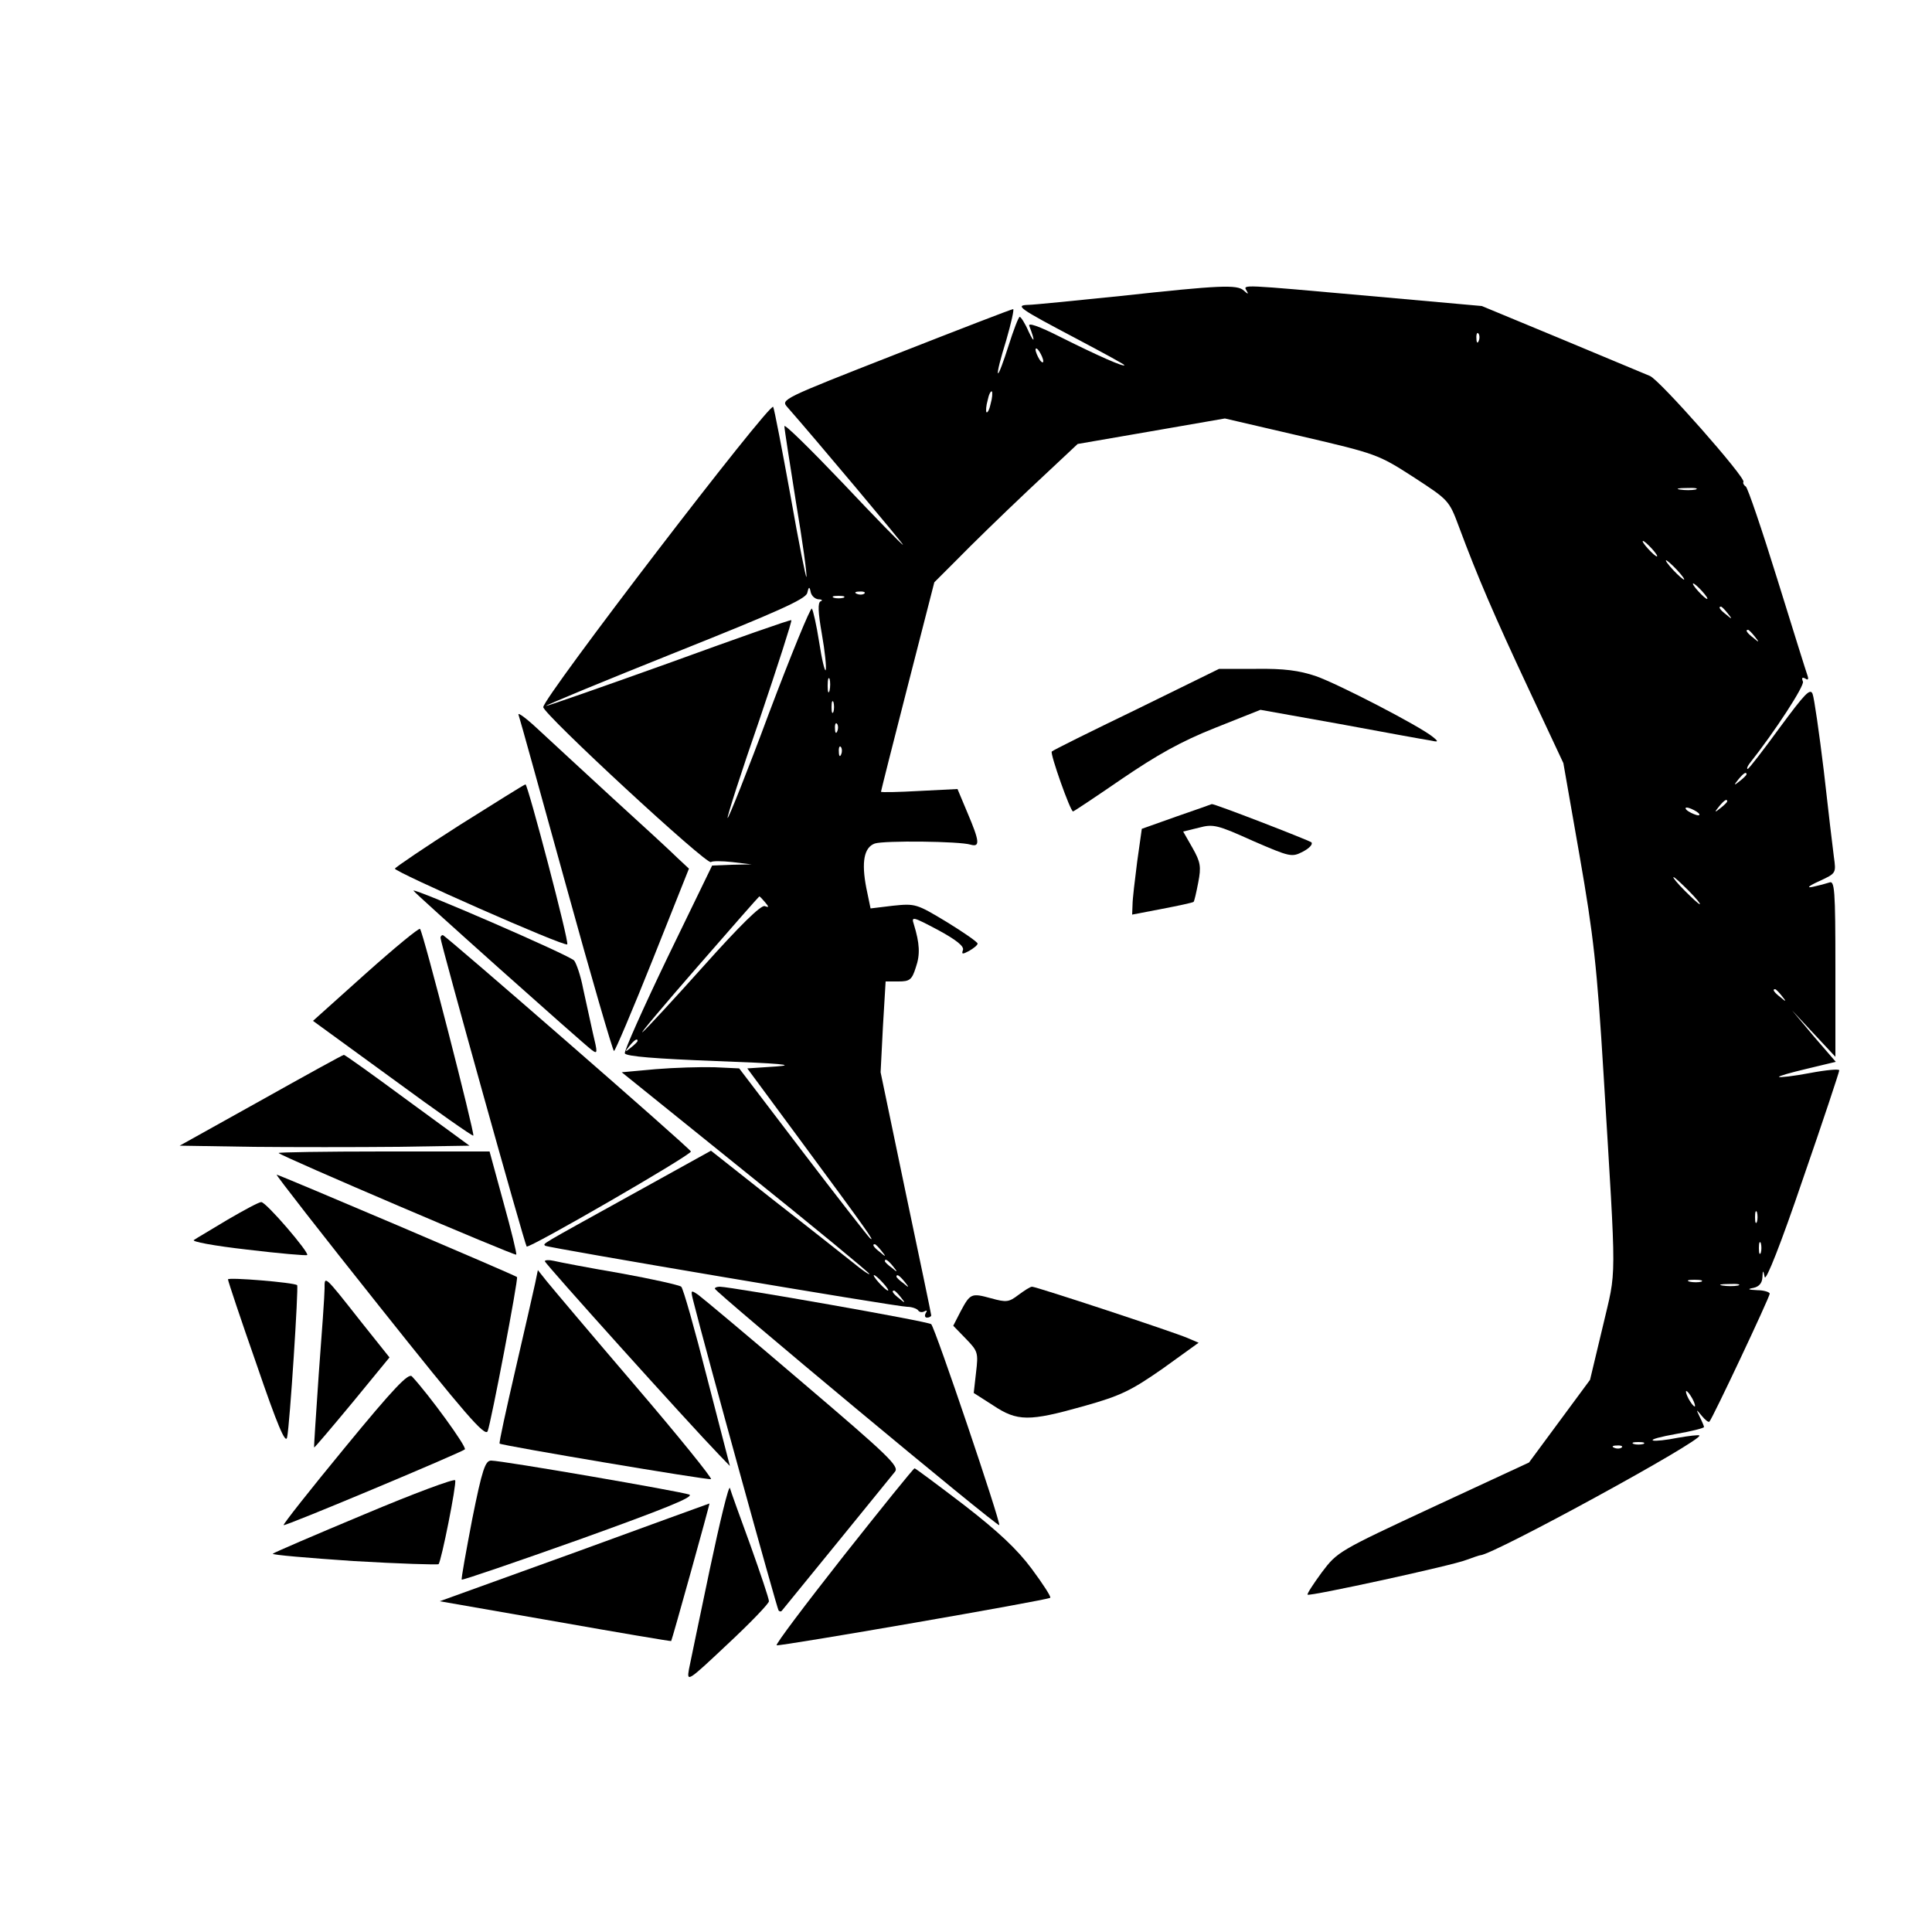
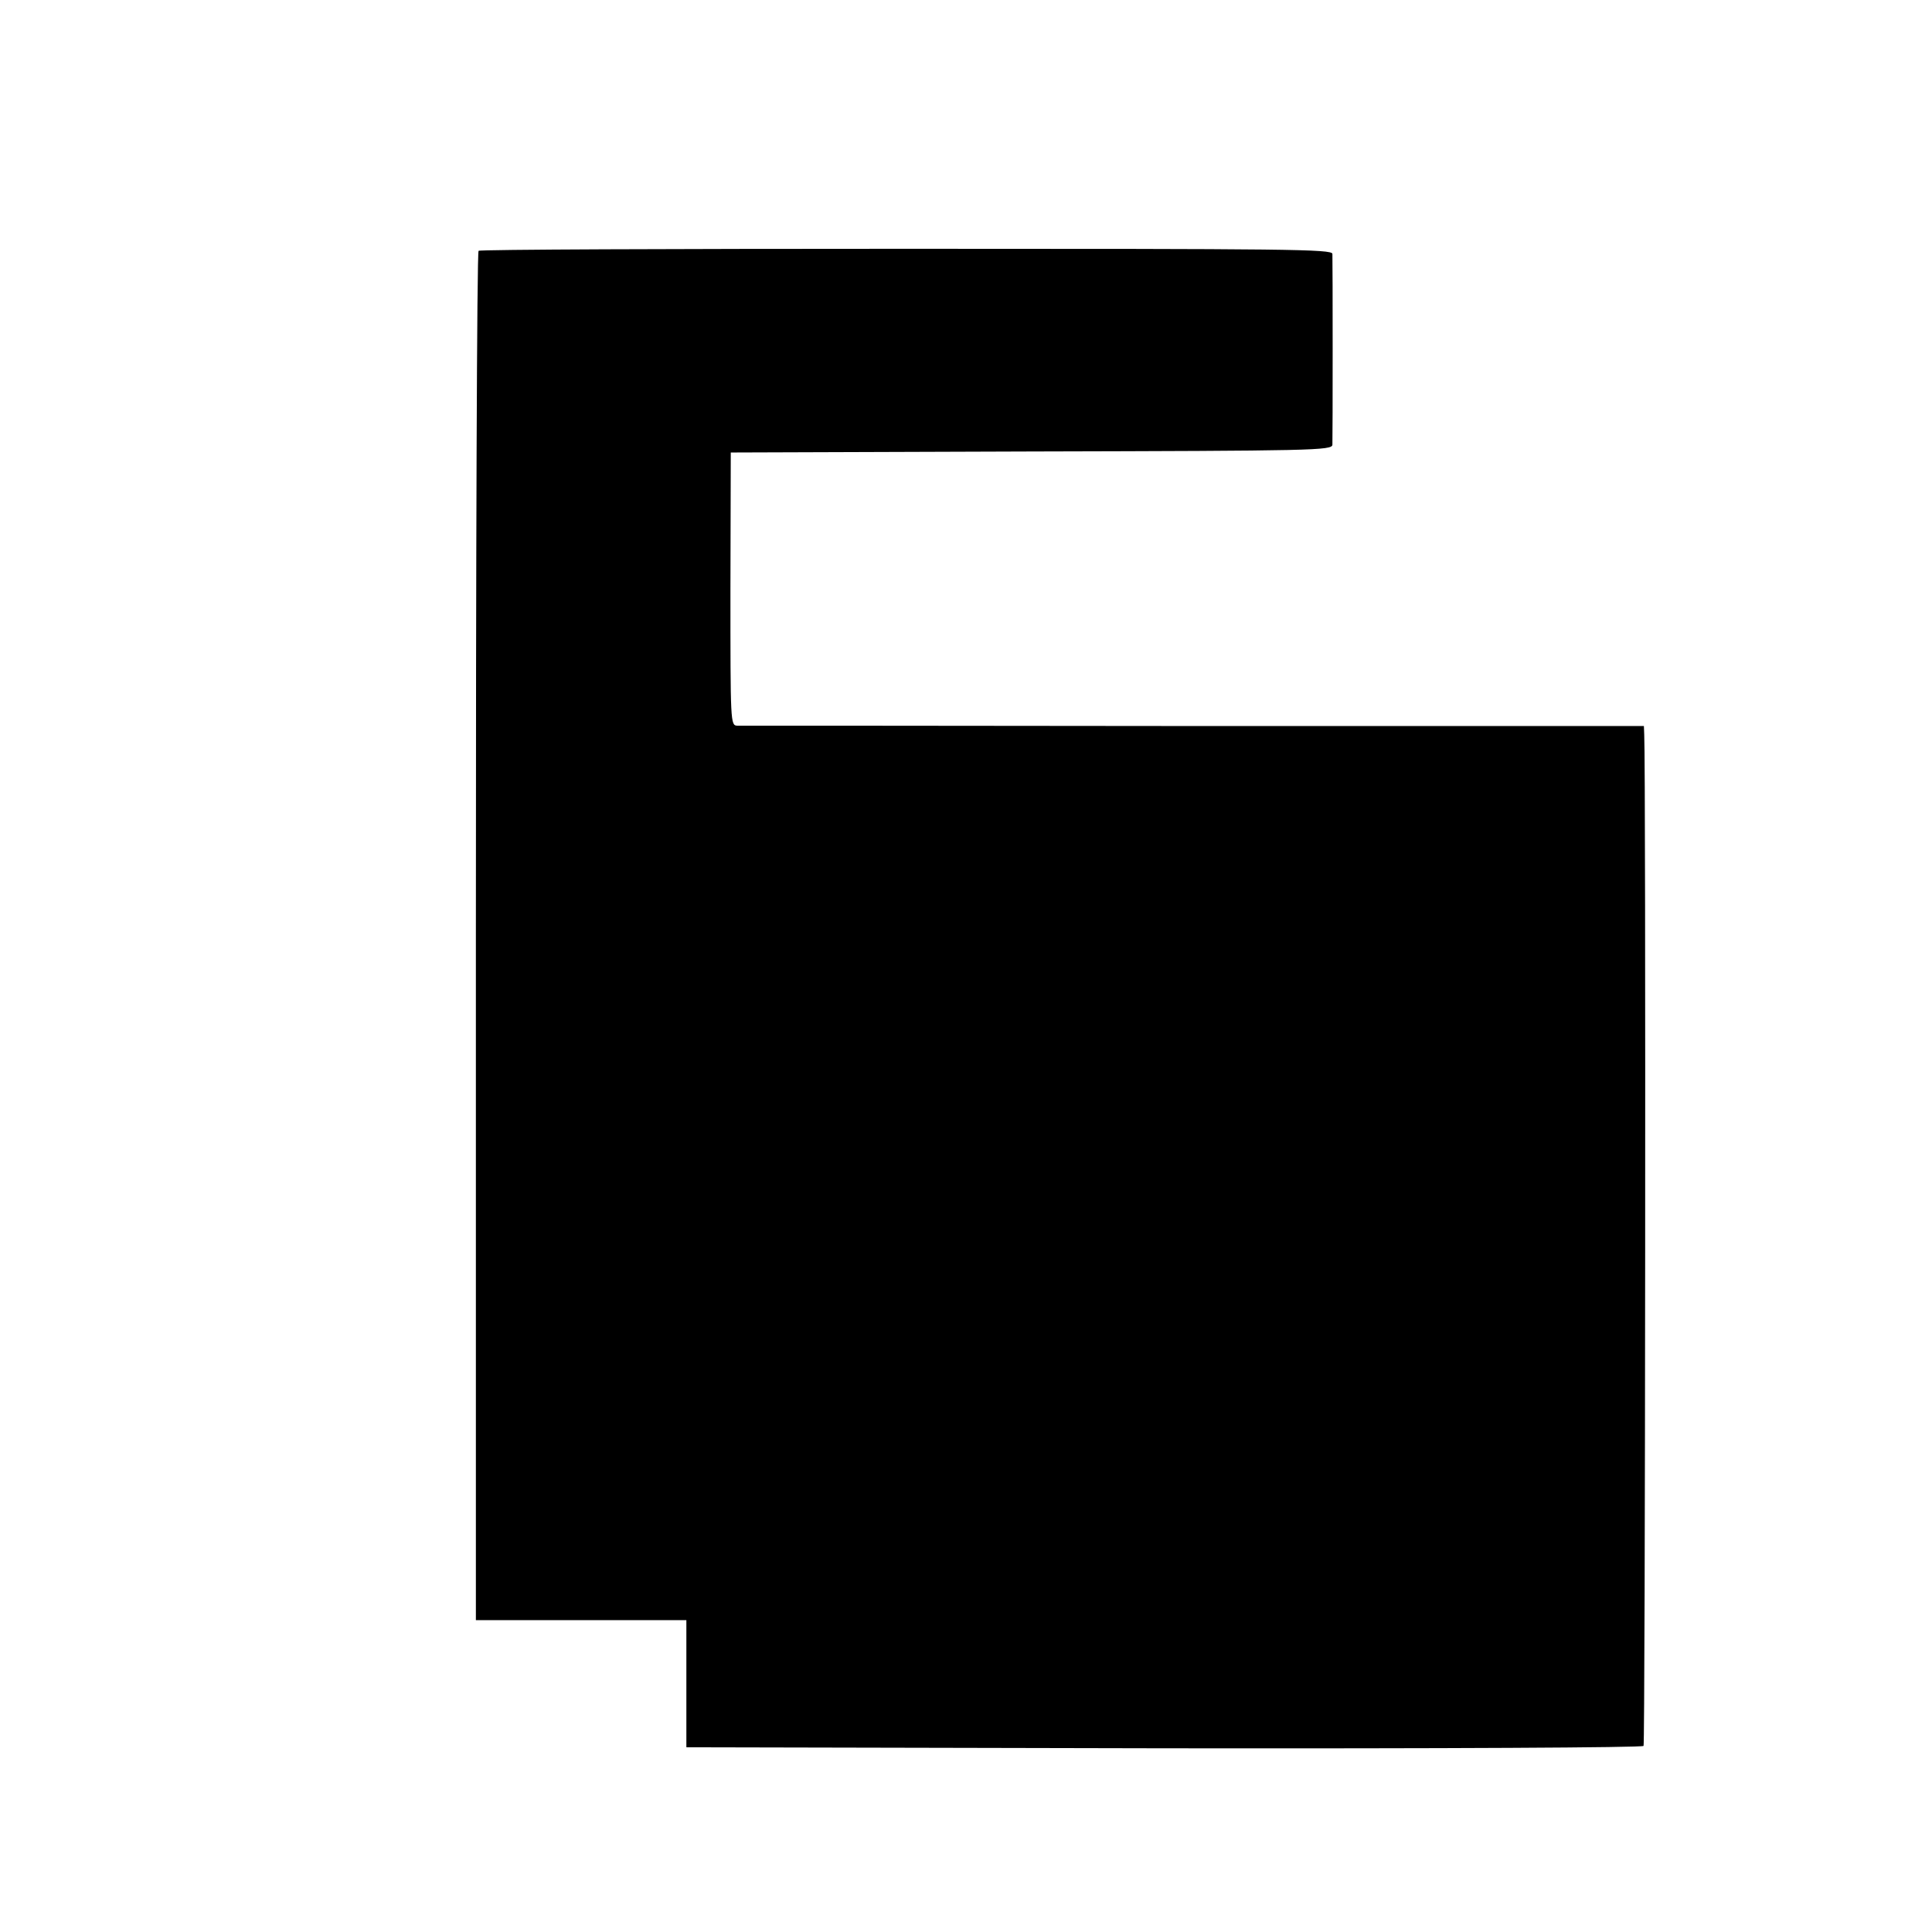
- <svg xmlns="http://www.w3.org/2000/svg" version="1.0" width="500pt" height="500pt" viewBox="0 0 500 500" preserveAspectRatio="xMidYMid meet">
-   <g transform="translate(0,500) scale(0.1,-0.1)" fill="#000000" stroke="none">
-     <path d="M2900 4234 c-118 -12 -226 -23 -239 -23 -36 -1 -22 -10 122 -86 70 -37 127 -68 127 -70 0 -6 -68 24 -164 72 -59 30 -87 39 -82 29 15 -39 14 -48 -2 -14 -9 21 -20 38 -23 38 -3 0 -16 -34 -29 -75 -13 -41 -25 -73 -27 -71 -3 2 7 40 21 85 13 45 21 81 18 81 -4 0 -141 -53 -304 -117 -296 -116 -298 -117 -280 -137 67 -76 302 -356 299 -356 -3 0 -73 72 -156 160 -83 87 -151 154 -151 147 0 -7 14 -96 30 -197 17 -101 29 -188 27 -193 -1 -5 -20 89 -41 209 -22 121 -42 225 -45 231 -8 14 -595 -752 -595 -777 -1 -17 426 -412 434 -401 3 3 28 3 55 0 l50 -6 -51 -1 -51 -2 -115 -237 c-63 -131 -113 -243 -111 -249 3 -8 80 -14 236 -20 165 -6 210 -10 156 -14 l-75 -5 144 -195 c164 -222 190 -259 173 -244 -6 6 -85 107 -175 225 l-163 214 -64 3 c-35 1 -104 -1 -152 -5 l-88 -8 320 -258 c177 -142 321 -261 321 -264 0 -3 -19 10 -42 29 -24 19 -116 92 -206 162 l-162 128 -213 -118 c-233 -129 -222 -122 -216 -128 6 -5 910 -158 937 -158 12 0 25 -5 28 -9 3 -5 10 -6 16 -3 7 4 8 2 4 -4 -4 -7 -2 -12 3 -12 6 0 11 3 11 6 0 3 -30 146 -66 317 l-65 312 6 118 7 117 33 0 c29 0 35 4 45 36 12 34 10 63 -5 112 -7 21 -3 20 63 -15 46 -25 68 -42 64 -52 -4 -11 -1 -11 16 -2 12 7 22 15 22 19 0 4 -36 29 -80 56 -78 47 -81 48 -139 42 l-58 -7 -11 53 c-13 67 -6 105 22 115 24 8 220 6 248 -3 25 -7 23 9 -8 82 l-26 62 -99 -5 c-54 -3 -99 -4 -99 -2 0 2 31 125 69 273 l69 269 59 59 c32 33 115 114 185 180 l127 119 191 33 190 33 198 -46 c193 -45 199 -47 289 -105 92 -60 93 -60 119 -130 48 -129 91 -229 181 -421 l89 -190 42 -240 c36 -206 45 -286 62 -565 34 -561 34 -498 -2 -653 l-33 -138 -79 -107 -79 -107 -248 -115 c-245 -114 -248 -116 -288 -169 -22 -30 -39 -56 -37 -58 5 -5 377 76 411 90 17 6 33 12 36 12 33 1 579 299 567 310 -2 2 -27 -1 -56 -6 -30 -6 -58 -9 -64 -7 -7 3 21 10 60 17 40 7 72 15 72 18 0 2 -5 14 -11 26 -10 21 -10 21 5 3 9 -11 18 -18 20 -15 8 8 156 322 156 331 0 4 -15 9 -32 9 -24 1 -27 3 -10 6 14 3 22 12 23 26 1 21 2 21 6 2 3 -12 42 86 99 254 52 150 94 277 94 281 0 4 -34 1 -76 -7 -42 -8 -78 -12 -80 -10 -2 2 30 11 72 21 l75 18 -57 66 -56 67 56 -60 56 -60 0 229 c0 205 -2 228 -16 222 -9 -3 -28 -8 -42 -11 -18 -4 -12 2 17 15 43 20 43 20 37 63 -3 23 -15 123 -26 222 -12 99 -25 189 -29 199 -6 16 -20 1 -85 -87 -43 -59 -80 -107 -83 -107 -3 0 -1 6 4 13 68 86 143 202 139 213 -4 10 -2 12 6 8 7 -5 9 -2 6 7 -3 8 -38 120 -78 249 -40 129 -77 238 -82 241 -5 3 -8 9 -6 12 6 11 -217 264 -242 274 -14 6 -117 49 -230 96 l-205 85 -290 26 c-337 30 -328 30 -319 14 6 -10 4 -10 -7 0 -17 16 -62 14 -319 -14z m927 -116 c-3 -8 -6 -5 -6 6 -1 11 2 17 5 13 3 -3 4 -12 1 -19z m-1127 -53 c0 -5 -5 -3 -10 5 -5 8 -10 20 -10 25 0 6 5 3 10 -5 5 -8 10 -19 10 -25z m-136 -109 c-3 -15 -8 -25 -11 -23 -2 3 -1 17 3 31 3 15 8 25 11 23 2 -3 1 -17 -3 -31z m1824 -223 c-10 -2 -28 -2 -40 0 -13 2 -5 4 17 4 22 1 32 -1 23 -4z m-113 -153 c10 -11 16 -20 13 -20 -3 0 -13 9 -23 20 -10 11 -16 20 -13 20 3 0 13 -9 23 -20z m65 -55 c13 -14 21 -25 18 -25 -2 0 -15 11 -28 25 -13 14 -21 25 -18 25 2 0 15 -11 28 -25z m65 -55 c10 -11 16 -20 13 -20 -3 0 -13 9 -23 20 -10 11 -16 20 -13 20 3 0 13 -9 23 -20z m-2287 -21 c9 0 12 -3 6 -5 -8 -3 -7 -28 3 -85 8 -45 12 -86 10 -93 -2 -6 -10 26 -17 72 -7 45 -16 84 -19 87 -4 2 -54 -120 -111 -271 -56 -151 -105 -273 -107 -271 -2 2 35 118 83 256 47 139 84 254 82 256 -2 2 -144 -48 -317 -111 -173 -62 -316 -112 -318 -111 -1 2 149 64 334 138 263 105 337 138 342 154 4 17 6 18 9 3 2 -10 11 -18 20 -19z m119 15 c-3 -3 -12 -4 -19 -1 -8 3 -5 6 6 6 11 1 17 -2 13 -5z m-54 -11 c-7 -2 -19 -2 -25 0 -7 3 -2 5 12 5 14 0 19 -2 13 -5z m2288 -40 c13 -16 12 -17 -3 -4 -17 13 -22 21 -14 21 2 0 10 -8 17 -17z m70 -60 c13 -16 12 -17 -3 -4 -17 13 -22 21 -14 21 2 0 10 -8 17 -17z m-2394 -140 c-3 -10 -5 -4 -5 12 0 17 2 24 5 18 2 -7 2 -21 0 -30z m10 -55 c-3 -7 -5 -2 -5 12 0 14 2 19 5 13 2 -7 2 -19 0 -25z m10 -50 c-3 -8 -6 -5 -6 6 -1 11 2 17 5 13 3 -3 4 -12 1 -19z m10 -60 c-3 -8 -6 -5 -6 6 -1 11 2 17 5 13 3 -3 4 -12 1 -19z m2343 -52 c0 -2 -8 -10 -17 -17 -16 -13 -17 -12 -4 4 13 16 21 21 21 13z m-50 -70 c0 -2 -8 -10 -17 -17 -16 -13 -17 -12 -4 4 13 16 21 21 21 13z m-80 -26 c8 -5 11 -10 5 -10 -5 0 -17 5 -25 10 -8 5 -10 10 -5 10 6 0 17 -5 25 -10z m-20 -205 c19 -19 32 -35 29 -35 -3 0 -20 16 -39 35 -19 19 -32 35 -29 35 3 0 20 -16 39 -35z m-2390 -30 c11 -13 10 -14 -1 -10 -10 3 -64 -50 -157 -154 -78 -87 -150 -165 -159 -172 -10 -8 54 68 142 169 87 100 159 182 160 182 2 0 8 -7 15 -15z m2631 -242 c13 -16 12 -17 -3 -4 -17 13 -22 21 -14 21 2 0 10 -8 17 -17z m-2961 -117 c0 -2 -8 -10 -17 -17 -16 -13 -17 -12 -4 4 13 16 21 21 21 13z m2897 -468 c-3 -7 -5 -2 -5 12 0 14 2 19 5 13 2 -7 2 -19 0 -25z m10 -80 c-3 -7 -5 -2 -5 12 0 14 2 19 5 13 2 -7 2 -19 0 -25z m-2276 5 c13 -16 12 -17 -3 -4 -17 13 -22 21 -14 21 2 0 10 -8 17 -17z m30 -40 c13 -16 12 -17 -3 -4 -10 7 -18 15 -18 17 0 8 8 3 21 -13z m-26 -43 c10 -11 16 -20 13 -20 -3 0 -13 9 -23 20 -10 11 -16 20 -13 20 3 0 13 -9 23 -20z m56 3 c13 -16 12 -17 -3 -4 -10 7 -18 15 -18 17 0 8 8 3 21 -13z m2062 0 c-7 -2 -21 -2 -30 0 -10 3 -4 5 12 5 17 0 24 -2 18 -5z m95 -10 c-10 -2 -28 -2 -40 0 -13 2 -5 4 17 4 22 1 32 -1 23 -4z m-2167 -30 c13 -16 12 -17 -3 -4 -17 13 -22 21 -14 21 2 0 10 -8 17 -17z m2049 -263 c6 -11 8 -20 6 -20 -3 0 -10 9 -16 20 -6 11 -8 20 -6 20 3 0 10 -9 16 -20z m-127 -117 c-7 -2 -19 -2 -25 0 -7 3 -2 5 12 5 14 0 19 -2 13 -5z m-56 -9 c-3 -3 -12 -4 -19 -1 -8 3 -5 6 6 6 11 1 17 -2 13 -5z" />
-     <path d="M2941 3164 c-118 -57 -217 -106 -219 -109 -5 -5 48 -155 55 -155 2 0 59 38 126 84 91 62 153 97 241 132 l118 47 207 -37 c113 -21 217 -40 231 -42 23 -5 24 -4 8 9 -34 28 -245 137 -302 157 -44 15 -84 20 -155 19 l-96 0 -214 -105z" />
-     <path d="M1342 3150 c3 -8 58 -207 123 -442 65 -236 121 -428 124 -428 3 0 48 106 100 236 l94 236 -29 27 c-16 16 -92 86 -169 156 -77 71 -164 151 -194 179 -30 28 -52 44 -49 36z" />
-     <path d="M1190 2865 c-91 -58 -166 -109 -168 -113 -2 -8 439 -203 446 -196 6 4 -102 414 -108 414 -3 0 -79 -48 -170 -105z" />
-     <path d="M3045 2887 l-90 -32 -12 -85 c-6 -47 -12 -97 -12 -111 l-1 -26 78 15 c42 8 79 16 81 18 2 2 7 24 12 50 8 41 6 53 -15 90 l-24 42 41 10 c37 10 48 7 139 -34 97 -42 101 -43 130 -28 17 9 26 19 22 24 -8 6 -253 101 -258 99 0 0 -41 -15 -91 -32z" />
-     <path d="M1070 2695 c0 -4 438 -395 461 -412 16 -12 16 -9 3 45 -7 31 -18 83 -25 114 -6 32 -17 64 -23 72 -10 13 -416 189 -416 181z" />
-     <path d="M946 2480 l-136 -122 206 -150 c113 -83 207 -149 209 -147 4 5 -130 528 -138 535 -3 3 -66 -49 -141 -116z" />
-     <path d="M1140 2573 c0 -13 218 -794 223 -799 6 -6 428 238 425 246 -4 10 -636 560 -642 560 -3 0 -6 -3 -6 -7z" />
-     <path d="M675 2152 l-210 -117 188 -3 c103 -1 271 -1 374 0 l188 3 -160 117 c-88 65 -162 118 -165 118 -3 0 -99 -53 -215 -118z" />
-     <path d="M721 2016 c8 -9 612 -267 615 -263 2 2 -13 63 -33 135 l-36 132 -275 0 c-152 0 -273 -2 -271 -4z" />
-     <path d="M982 1619 c222 -279 273 -338 280 -323 9 23 80 395 76 399 -5 5 -616 265 -622 265 -3 0 117 -154 266 -341z" />
-     <path d="M590 1844 c-41 -25 -81 -48 -88 -53 -8 -4 50 -15 138 -25 83 -10 153 -16 155 -14 6 6 -107 138 -119 137 -6 0 -45 -21 -86 -45z" />
-     <path d="M1410 1736 c0 -6 369 -416 451 -501 l28 -29 -59 228 c-32 126 -62 232 -67 236 -4 4 -75 20 -158 35 -82 14 -160 29 -172 32 -13 3 -23 2 -23 -1z" />
-     <path d="M1385 1679 c-4 -19 -27 -119 -51 -223 -24 -104 -43 -190 -41 -192 5 -5 539 -95 547 -92 4 2 -84 111 -197 243 -113 132 -215 253 -228 269 l-23 29 -7 -34z" />
-     <path d="M590 1689 c0 -4 33 -103 74 -220 54 -158 75 -207 79 -189 7 32 30 390 26 394 -8 7 -179 21 -179 15z" />
-     <path d="M840 1665 c0 -17 -7 -115 -15 -220 -7 -104 -13 -190 -12 -191 1 -1 45 51 99 116 l96 117 -75 94 c-96 122 -93 118 -93 84z" />
-     <path d="M1850 1665 c0 -8 731 -617 736 -612 5 5 -165 508 -176 520 -6 7 -513 96 -547 97 -7 0 -13 -2 -13 -5z" />
-     <path d="M2636 1649 c-25 -19 -31 -20 -71 -9 -51 14 -54 13 -79 -34 l-19 -37 33 -34 c31 -32 32 -36 26 -87 l-6 -53 50 -32 c63 -42 93 -42 235 -2 96 27 122 40 204 97 l93 67 -28 12 c-37 16 -392 133 -403 133 -5 0 -20 -10 -35 -21z" />
-     <path d="M1794 1634 c31 -124 217 -798 221 -802 3 -3 6 -3 8 -1 9 11 282 346 293 360 12 14 -16 41 -238 230 -138 118 -260 220 -271 228 -19 13 -20 13 -13 -15z" />
-     <path d="M892 1253 c-89 -108 -160 -198 -158 -200 3 -4 458 187 469 196 6 6 -94 143 -137 189 -9 9 -46 -29 -174 -185z" />
-     <path d="M1222 1068 c-16 -84 -29 -155 -27 -156 2 -2 139 45 305 104 217 78 297 110 284 116 -21 8 -484 88 -513 88 -15 0 -23 -22 -49 -152z" />
-     <path d="M2183 973 c-99 -126 -177 -229 -173 -231 9 -3 703 117 708 123 3 2 -19 36 -48 75 -38 51 -86 96 -175 165 -68 52 -126 95 -128 95 -3 0 -85 -102 -184 -227z" />
-     <path d="M943 1081 c-127 -53 -234 -99 -237 -102 -3 -3 91 -11 209 -19 119 -7 218 -10 220 -8 7 7 47 207 43 217 -2 5 -107 -34 -235 -88z" />
-     <path d="M1837 939 c-26 -123 -50 -240 -54 -259 -6 -34 -3 -32 100 65 59 55 107 105 107 111 0 7 -22 72 -48 145 -27 74 -51 140 -53 148 -3 8 -26 -87 -52 -210z" />
-     <path d="M1487 982 l-349 -126 298 -52 c164 -29 300 -52 301 -51 2 2 101 357 99 356 0 0 -158 -57 -349 -127z" />
+ <svg xmlns="http://www.w3.org/2000/svg" version="1.0" width="570pt" height="570pt" viewBox="0 0 570 570" preserveAspectRatio="xMidYMid meet">
+   <g transform="translate(0,570) scale(0.1,-0.1)" fill="#000000" stroke="none">
+     <path d="M1412 4960 c-5 -3 -8 -913 -8 -2022 l0 -2018 311 0 310 0 0 -187 0 -188 1409 -3 c837 -1 1412 2 1415 7 5 7 7 2883 2 2983 l-1 26 -1327 0 c-731 1 -1337 1 -1348 1 -20 1 -20 8 -20 403 l1 403 887 3 c836 2 887 3 888 20 1 22 1 542 0 563 -1 14 -127 15 -1256 15 -690 0 -1259 -2 -1263 -6z" />
  </g>
</svg>
